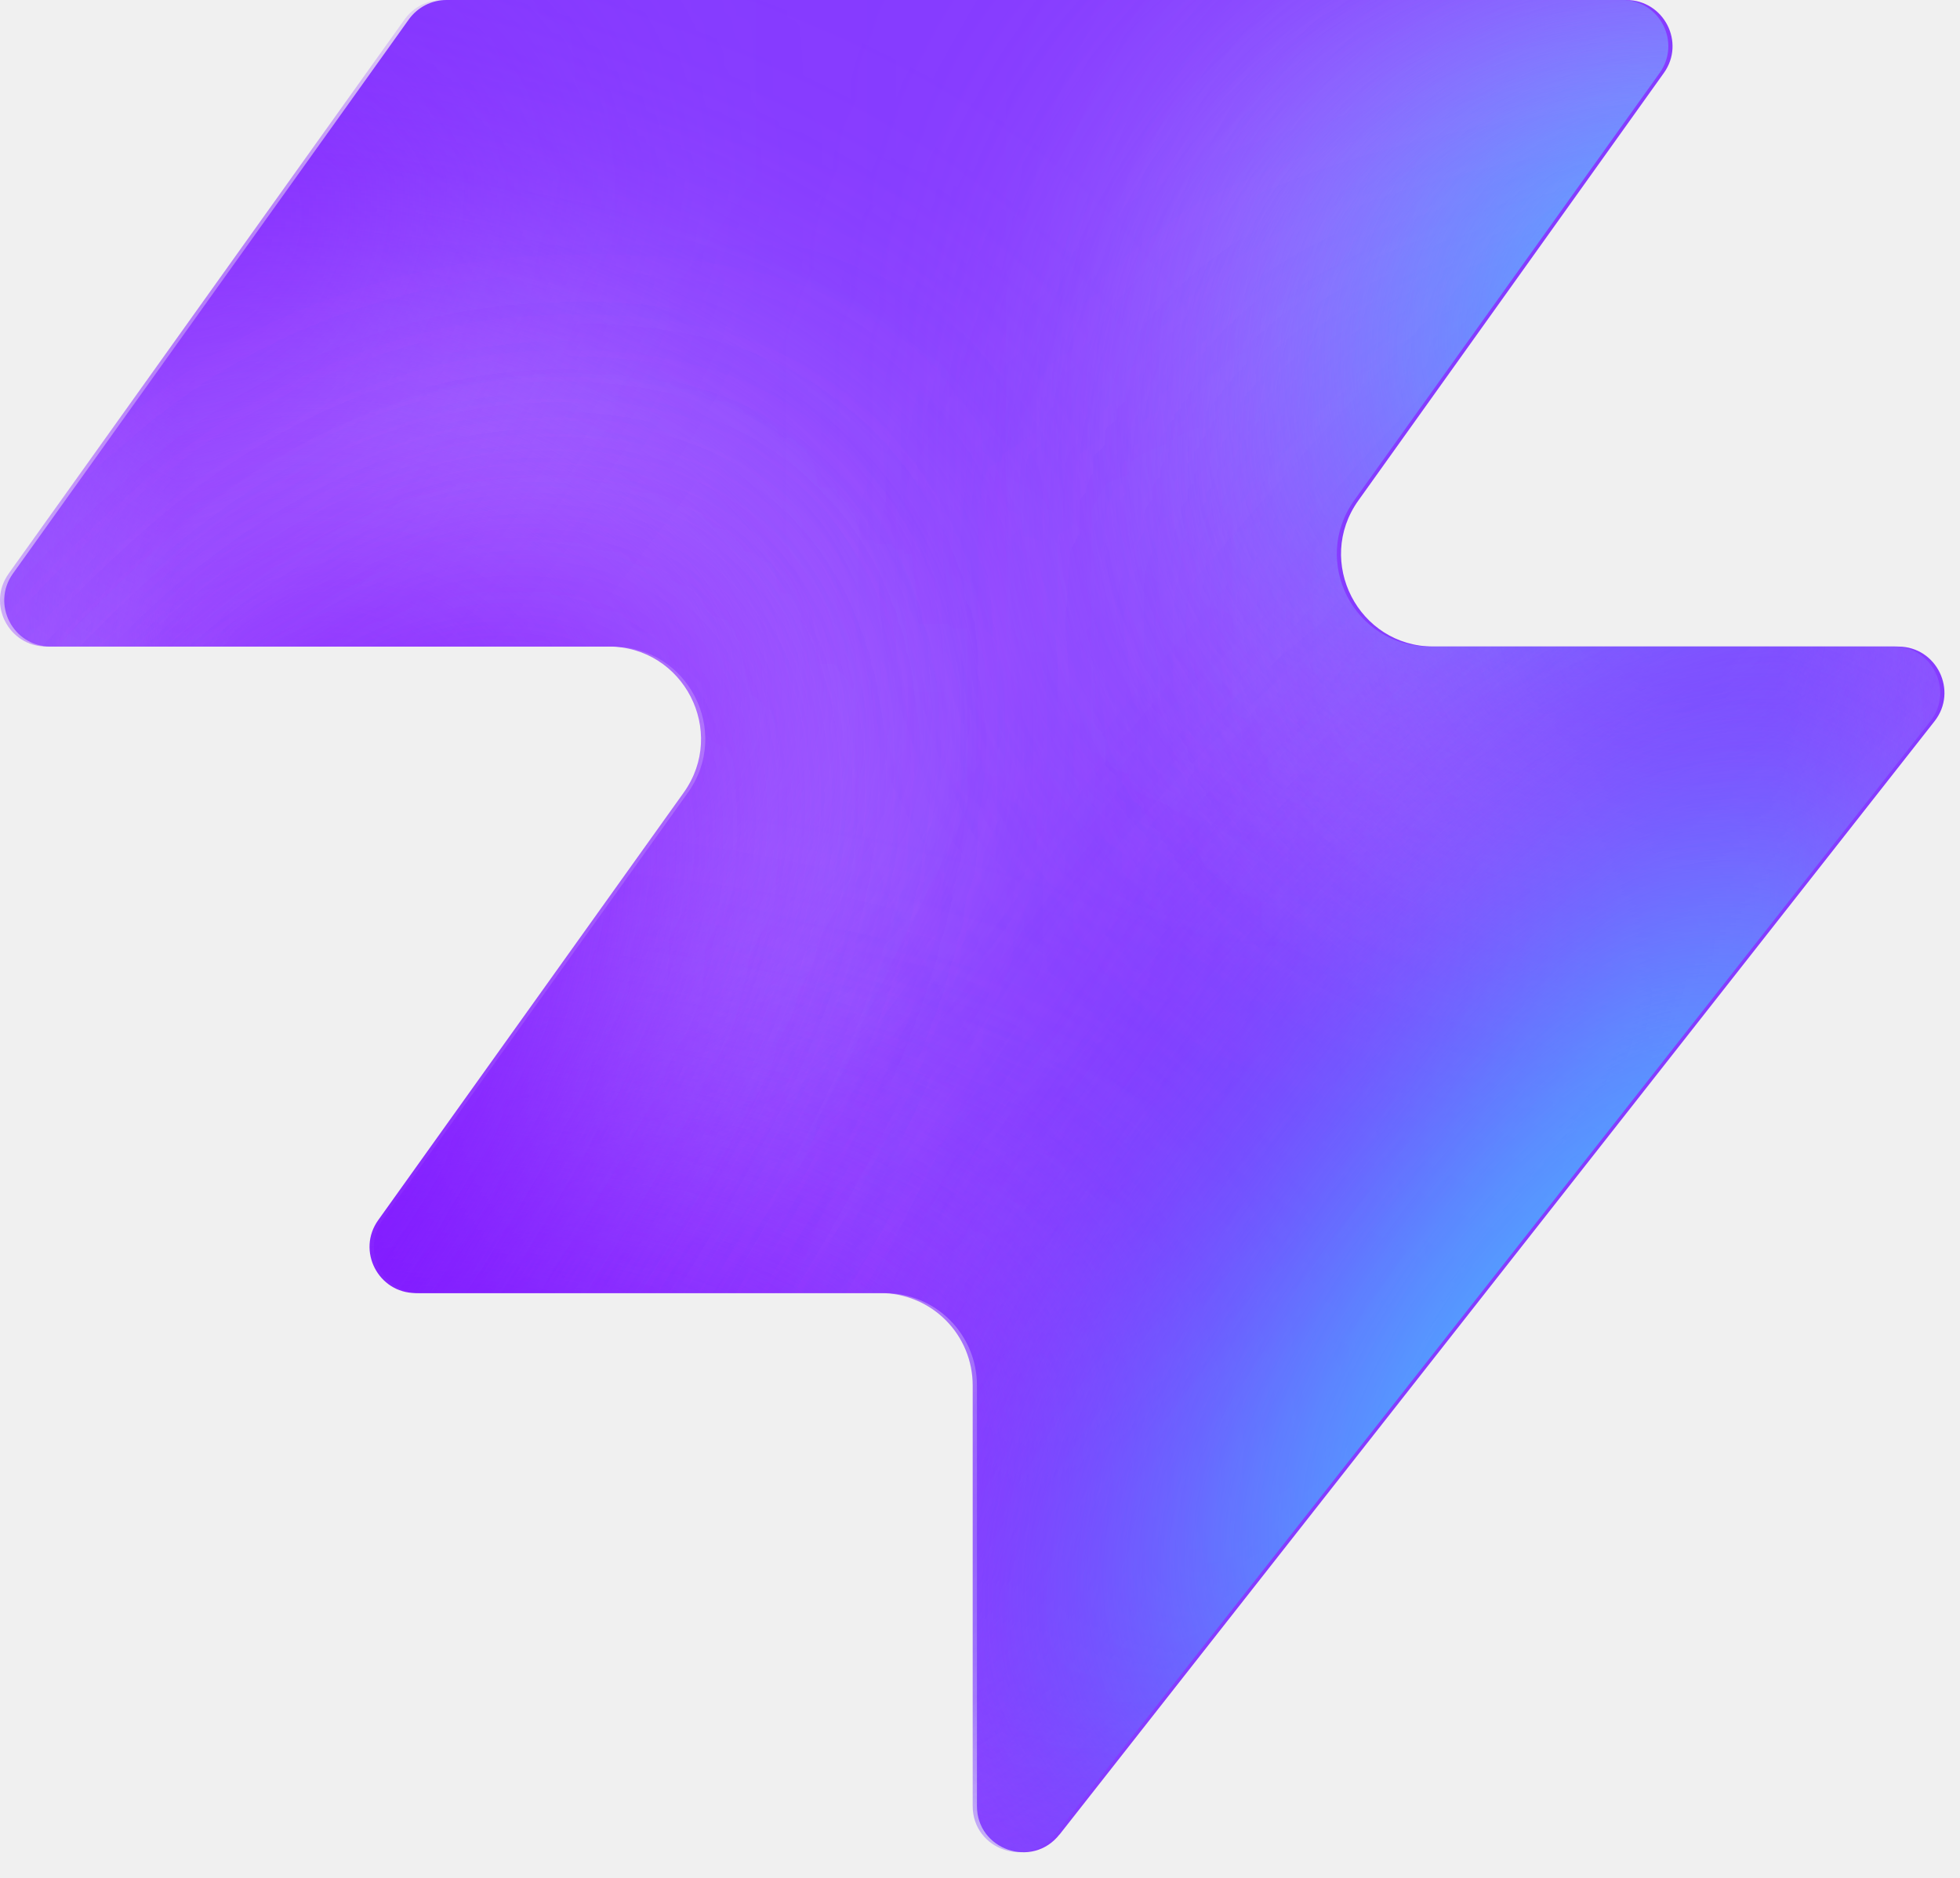
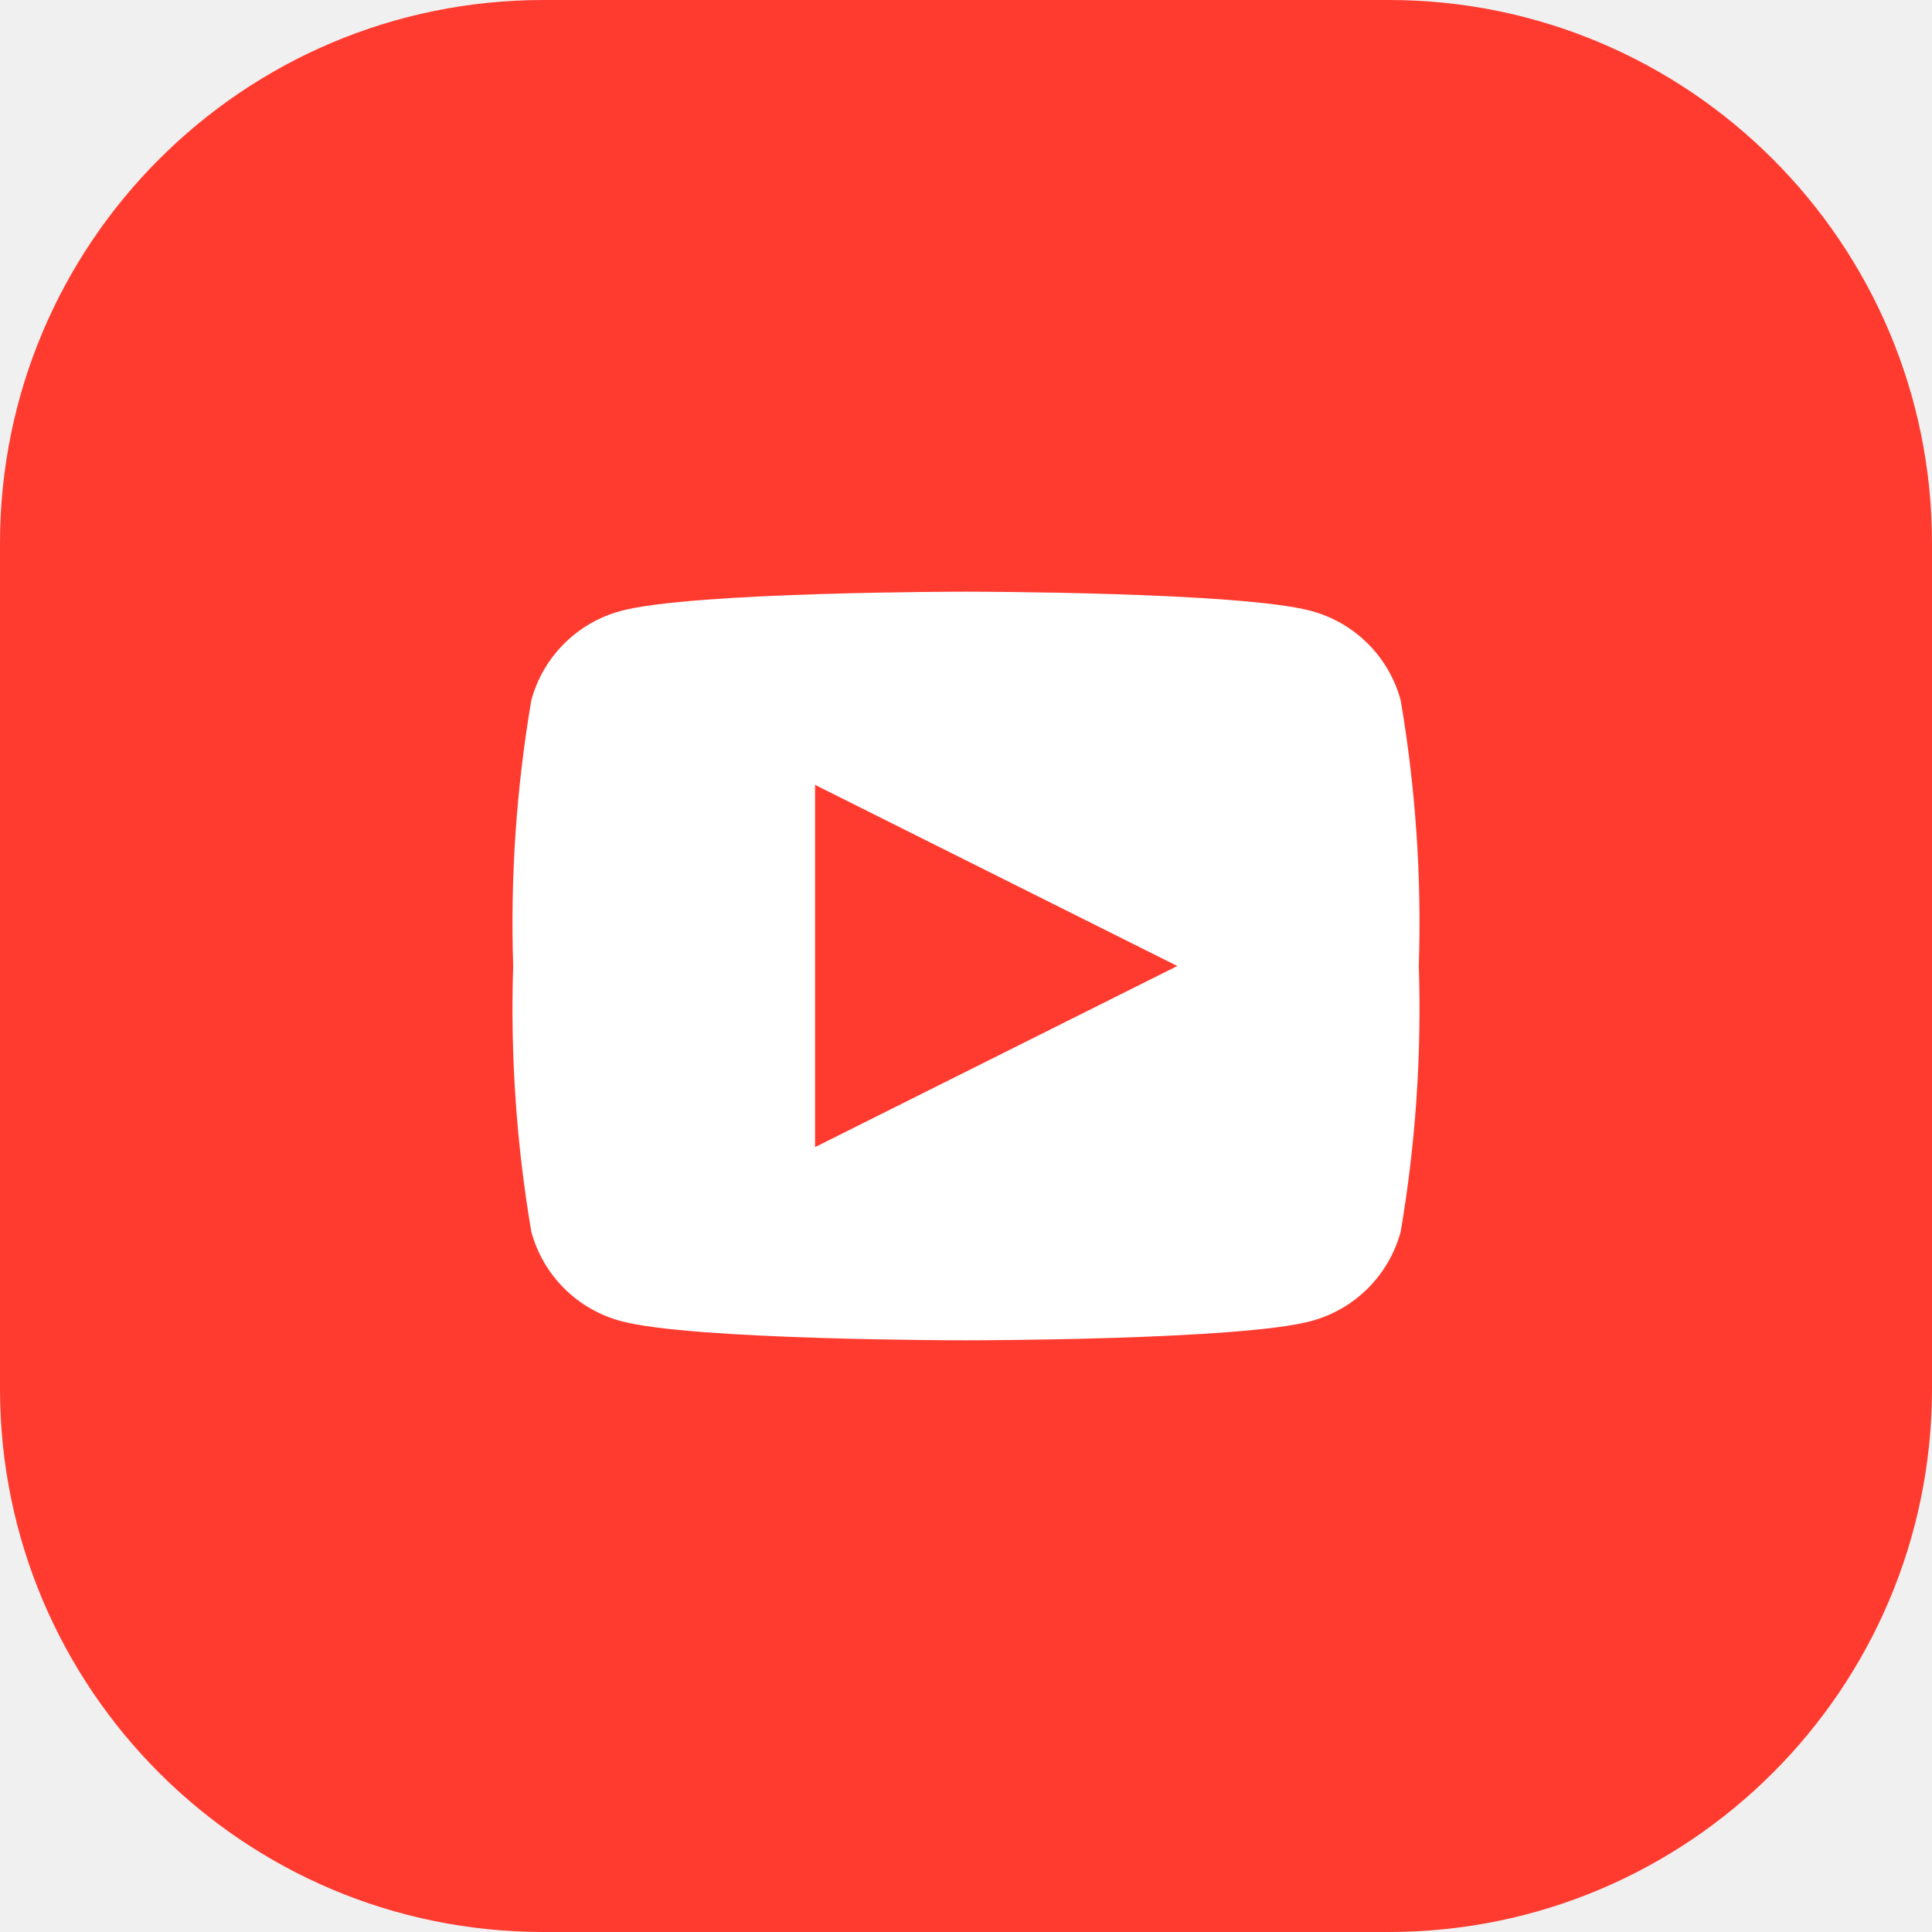
- <svg xmlns="http://www.w3.org/2000/svg" width="48" height="46" fill="none" viewBox="0 0 48 46">
-   <path fill="#863bff" d="M25.946 44.938c-.664.845-2.021.375-2.021-.698V33.937a2.26 2.26 0 0 0-2.262-2.262H10.287c-.92 0-1.456-1.04-.92-1.788l7.48-10.471c1.07-1.497 0-3.578-1.842-3.578H1.237c-.92 0-1.456-1.04-.92-1.788L10.013.474c.214-.297.556-.474.92-.474h28.894c.92 0 1.456 1.04.92 1.788l-7.48 10.471c-1.07 1.498 0 3.579 1.842 3.579h11.377c.943 0 1.473 1.088.89 1.83L25.947 44.94z" style="fill:#863bff;fill:color(display-p3 .525 .23 1);fill-opacity:1" />
-   <mask id="a" width="48" height="46" x="0" y="0" maskUnits="userSpaceOnUse" style="mask-type:alpha">
-     <path fill="#000" d="M25.842 44.938c-.664.844-2.021.375-2.021-.698V33.937a2.26 2.26 0 0 0-2.262-2.262H10.183c-.92 0-1.456-1.04-.92-1.788l7.48-10.471c1.07-1.498 0-3.579-1.842-3.579H1.133c-.92 0-1.456-1.04-.92-1.787L9.91.473c.214-.297.556-.474.92-.474h28.894c.92 0 1.456 1.04.92 1.788l-7.48 10.471c-1.07 1.498 0 3.578 1.842 3.578h11.377c.943 0 1.473 1.088.89 1.832L25.843 44.94z" style="fill:#000;fill-opacity:1" />
-   </mask>
-   <g mask="url(#a)">
-     <g filter="url(#b)">
-       <ellipse cx="5.508" cy="14.704" fill="#ede6ff" rx="5.508" ry="14.704" style="fill:#ede6ff;fill:color(display-p3 .927 .903 1);fill-opacity:1" transform="matrix(.00324 1 1 -.00324 -4.47 31.516)" />
-     </g>
-     <g filter="url(#c)">
-       <ellipse cx="10.399" cy="29.851" fill="#ede6ff" rx="10.399" ry="29.851" style="fill:#ede6ff;fill:color(display-p3 .927 .903 1);fill-opacity:1" transform="matrix(.00324 1 1 -.00324 -39.328 7.883)" />
-     </g>
-     <g filter="url(#d)">
-       <ellipse cx="5.508" cy="30.487" fill="#7e14ff" rx="5.508" ry="30.487" style="fill:#7e14ff;fill:color(display-p3 .492 .077 1);fill-opacity:1" transform="rotate(89.814 -25.913 -14.639)scale(1 -1)" />
-     </g>
-     <g filter="url(#e)">
-       <ellipse cx="5.508" cy="30.599" fill="#7e14ff" rx="5.508" ry="30.599" style="fill:#7e14ff;fill:color(display-p3 .492 .077 1);fill-opacity:1" transform="rotate(89.814 -32.644 -3.334)scale(1 -1)" />
-     </g>
-     <g filter="url(#f)">
-       <ellipse cx="5.508" cy="30.599" fill="#7e14ff" rx="5.508" ry="30.599" style="fill:#7e14ff;fill:color(display-p3 .492 .077 1);fill-opacity:1" transform="matrix(.00324 1 1 -.00324 -34.34 30.47)" />
-     </g>
-     <g filter="url(#g)">
-       <ellipse cx="14.072" cy="22.078" fill="#ede6ff" rx="14.072" ry="22.078" style="fill:#ede6ff;fill:color(display-p3 .927 .903 1);fill-opacity:1" transform="rotate(93.35 24.506 48.493)scale(-1 1)" />
-     </g>
-     <g filter="url(#h)">
-       <ellipse cx="3.47" cy="21.501" fill="#7e14ff" rx="3.47" ry="21.501" style="fill:#7e14ff;fill:color(display-p3 .492 .077 1);fill-opacity:1" transform="rotate(89.009 28.708 47.59)scale(-1 1)" />
-     </g>
-     <g filter="url(#i)">
-       <ellipse cx="3.47" cy="21.501" fill="#7e14ff" rx="3.47" ry="21.501" style="fill:#7e14ff;fill:color(display-p3 .492 .077 1);fill-opacity:1" transform="rotate(89.009 28.708 47.59)scale(-1 1)" />
-     </g>
-     <g filter="url(#j)">
-       <ellipse cx=".387" cy="8.972" fill="#7e14ff" rx="4.407" ry="29.108" style="fill:#7e14ff;fill:color(display-p3 .492 .077 1);fill-opacity:1" transform="rotate(39.51 .387 8.972)" />
-     </g>
-     <g filter="url(#k)">
-       <ellipse cx="47.523" cy="-6.092" fill="#7e14ff" rx="4.407" ry="29.108" style="fill:#7e14ff;fill:color(display-p3 .492 .077 1);fill-opacity:1" transform="rotate(37.892 47.523 -6.092)" />
-     </g>
-     <g filter="url(#l)">
-       <ellipse cx="41.412" cy="6.333" fill="#47bfff" rx="5.971" ry="9.665" style="fill:#47bfff;fill:color(display-p3 .28 .748 1);fill-opacity:1" transform="rotate(37.892 41.412 6.333)" />
-     </g>
-     <g filter="url(#m)">
-       <ellipse cx="-1.879" cy="38.332" fill="#7e14ff" rx="4.407" ry="29.108" style="fill:#7e14ff;fill:color(display-p3 .492 .077 1);fill-opacity:1" transform="rotate(37.892 -1.88 38.332)" />
-     </g>
-     <g filter="url(#n)">
-       <ellipse cx="-1.879" cy="38.332" fill="#7e14ff" rx="4.407" ry="29.108" style="fill:#7e14ff;fill:color(display-p3 .492 .077 1);fill-opacity:1" transform="rotate(37.892 -1.88 38.332)" />
-     </g>
-     <g filter="url(#o)">
-       <ellipse cx="35.651" cy="29.907" fill="#7e14ff" rx="4.407" ry="29.108" style="fill:#7e14ff;fill:color(display-p3 .492 .077 1);fill-opacity:1" transform="rotate(37.892 35.651 29.907)" />
-     </g>
-     <g filter="url(#p)">
-       <ellipse cx="38.418" cy="32.4" fill="#47bfff" rx="5.971" ry="15.297" style="fill:#47bfff;fill:color(display-p3 .28 .748 1);fill-opacity:1" transform="rotate(37.892 38.418 32.4)" />
-     </g>
-   </g>
-   <defs>
-     <filter id="b" width="60.045" height="41.654" x="-19.77" y="16.149" color-interpolation-filters="sRGB" filterUnits="userSpaceOnUse">
-       <feFlood flood-opacity="0" result="BackgroundImageFix" />
-       <feBlend in="SourceGraphic" in2="BackgroundImageFix" result="shape" />
-       <feGaussianBlur result="effect1_foregroundBlur_2002_17158" stdDeviation="7.659" />
-     </filter>
-     <filter id="c" width="90.34" height="51.437" x="-54.613" y="-7.533" color-interpolation-filters="sRGB" filterUnits="userSpaceOnUse">
-       <feFlood flood-opacity="0" result="BackgroundImageFix" />
-       <feBlend in="SourceGraphic" in2="BackgroundImageFix" result="shape" />
-       <feGaussianBlur result="effect1_foregroundBlur_2002_17158" stdDeviation="7.659" />
-     </filter>
-     <filter id="d" width="79.355" height="29.4" x="-49.64" y="2.03" color-interpolation-filters="sRGB" filterUnits="userSpaceOnUse">
-       <feFlood flood-opacity="0" result="BackgroundImageFix" />
-       <feBlend in="SourceGraphic" in2="BackgroundImageFix" result="shape" />
-       <feGaussianBlur result="effect1_foregroundBlur_2002_17158" stdDeviation="4.596" />
-     </filter>
-     <filter id="e" width="79.579" height="29.4" x="-45.045" y="20.029" color-interpolation-filters="sRGB" filterUnits="userSpaceOnUse">
-       <feFlood flood-opacity="0" result="BackgroundImageFix" />
-       <feBlend in="SourceGraphic" in2="BackgroundImageFix" result="shape" />
-       <feGaussianBlur result="effect1_foregroundBlur_2002_17158" stdDeviation="4.596" />
-     </filter>
-     <filter id="f" width="79.579" height="29.4" x="-43.513" y="21.178" color-interpolation-filters="sRGB" filterUnits="userSpaceOnUse">
-       <feFlood flood-opacity="0" result="BackgroundImageFix" />
-       <feBlend in="SourceGraphic" in2="BackgroundImageFix" result="shape" />
-       <feGaussianBlur result="effect1_foregroundBlur_2002_17158" stdDeviation="4.596" />
-     </filter>
-     <filter id="g" width="74.749" height="58.852" x="15.756" y="-17.901" color-interpolation-filters="sRGB" filterUnits="userSpaceOnUse">
-       <feFlood flood-opacity="0" result="BackgroundImageFix" />
-       <feBlend in="SourceGraphic" in2="BackgroundImageFix" result="shape" />
-       <feGaussianBlur result="effect1_foregroundBlur_2002_17158" stdDeviation="7.659" />
-     </filter>
-     <filter id="h" width="61.377" height="25.362" x="23.548" y="2.284" color-interpolation-filters="sRGB" filterUnits="userSpaceOnUse">
-       <feFlood flood-opacity="0" result="BackgroundImageFix" />
-       <feBlend in="SourceGraphic" in2="BackgroundImageFix" result="shape" />
-       <feGaussianBlur result="effect1_foregroundBlur_2002_17158" stdDeviation="4.596" />
-     </filter>
-     <filter id="i" width="61.377" height="25.362" x="23.548" y="2.284" color-interpolation-filters="sRGB" filterUnits="userSpaceOnUse">
-       <feFlood flood-opacity="0" result="BackgroundImageFix" />
-       <feBlend in="SourceGraphic" in2="BackgroundImageFix" result="shape" />
-       <feGaussianBlur result="effect1_foregroundBlur_2002_17158" stdDeviation="4.596" />
-     </filter>
-     <filter id="j" width="56.045" height="63.649" x="-27.636" y="-22.853" color-interpolation-filters="sRGB" filterUnits="userSpaceOnUse">
-       <feFlood flood-opacity="0" result="BackgroundImageFix" />
-       <feBlend in="SourceGraphic" in2="BackgroundImageFix" result="shape" />
-       <feGaussianBlur result="effect1_foregroundBlur_2002_17158" stdDeviation="4.596" />
-     </filter>
-     <filter id="k" width="54.814" height="64.646" x="20.116" y="-38.415" color-interpolation-filters="sRGB" filterUnits="userSpaceOnUse">
-       <feFlood flood-opacity="0" result="BackgroundImageFix" />
-       <feBlend in="SourceGraphic" in2="BackgroundImageFix" result="shape" />
-       <feGaussianBlur result="effect1_foregroundBlur_2002_17158" stdDeviation="4.596" />
-     </filter>
-     <filter id="l" width="33.541" height="35.313" x="24.641" y="-11.323" color-interpolation-filters="sRGB" filterUnits="userSpaceOnUse">
-       <feFlood flood-opacity="0" result="BackgroundImageFix" />
-       <feBlend in="SourceGraphic" in2="BackgroundImageFix" result="shape" />
-       <feGaussianBlur result="effect1_foregroundBlur_2002_17158" stdDeviation="4.596" />
-     </filter>
-     <filter id="m" width="54.814" height="64.646" x="-29.286" y="6.009" color-interpolation-filters="sRGB" filterUnits="userSpaceOnUse">
-       <feFlood flood-opacity="0" result="BackgroundImageFix" />
-       <feBlend in="SourceGraphic" in2="BackgroundImageFix" result="shape" />
-       <feGaussianBlur result="effect1_foregroundBlur_2002_17158" stdDeviation="4.596" />
-     </filter>
-     <filter id="n" width="54.814" height="64.646" x="-29.286" y="6.009" color-interpolation-filters="sRGB" filterUnits="userSpaceOnUse">
-       <feFlood flood-opacity="0" result="BackgroundImageFix" />
-       <feBlend in="SourceGraphic" in2="BackgroundImageFix" result="shape" />
-       <feGaussianBlur result="effect1_foregroundBlur_2002_17158" stdDeviation="4.596" />
-     </filter>
-     <filter id="o" width="54.814" height="64.646" x="8.244" y="-2.416" color-interpolation-filters="sRGB" filterUnits="userSpaceOnUse">
-       <feFlood flood-opacity="0" result="BackgroundImageFix" />
-       <feBlend in="SourceGraphic" in2="BackgroundImageFix" result="shape" />
-       <feGaussianBlur result="effect1_foregroundBlur_2002_17158" stdDeviation="4.596" />
-     </filter>
-     <filter id="p" width="39.409" height="43.623" x="18.713" y="10.588" color-interpolation-filters="sRGB" filterUnits="userSpaceOnUse">
-       <feFlood flood-opacity="0" result="BackgroundImageFix" />
-       <feBlend in="SourceGraphic" in2="BackgroundImageFix" result="shape" />
-       <feGaussianBlur result="effect1_foregroundBlur_2002_17158" stdDeviation="4.596" />
-     </filter>
-   </defs>
+ <svg xmlns="http://www.w3.org/2000/svg" width="32" height="32" viewBox="0 0 32 32" fill="none">
+   <rect width="32" height="32" rx="9" fill="#ff3b30" />
+   <path d="M23.2 11.6a2.1 2.1 0 0 0-1.48-1.48C20.55 9.8 16 9.8 16 9.8s-4.55 0-5.72.32A2.1 2.1 0 0 0 8.8 11.6 22 22 0 0 0 8.5 16a22 22 0 0 0 .3 4.4 2.1 2.1 0 0 0 1.48 1.48C11.45 22.2 16 22.2 16 22.2s4.55 0 5.72-.32a2.1 2.1 0 0 0 1.48-1.48A22 22 0 0 0 23.5 16a22 22 0 0 0-.3-4.4z" fill="white" />
+   <polygon points="13.5,19 19.5,16 13.5,13" fill="#ff3b30" />
</svg>
